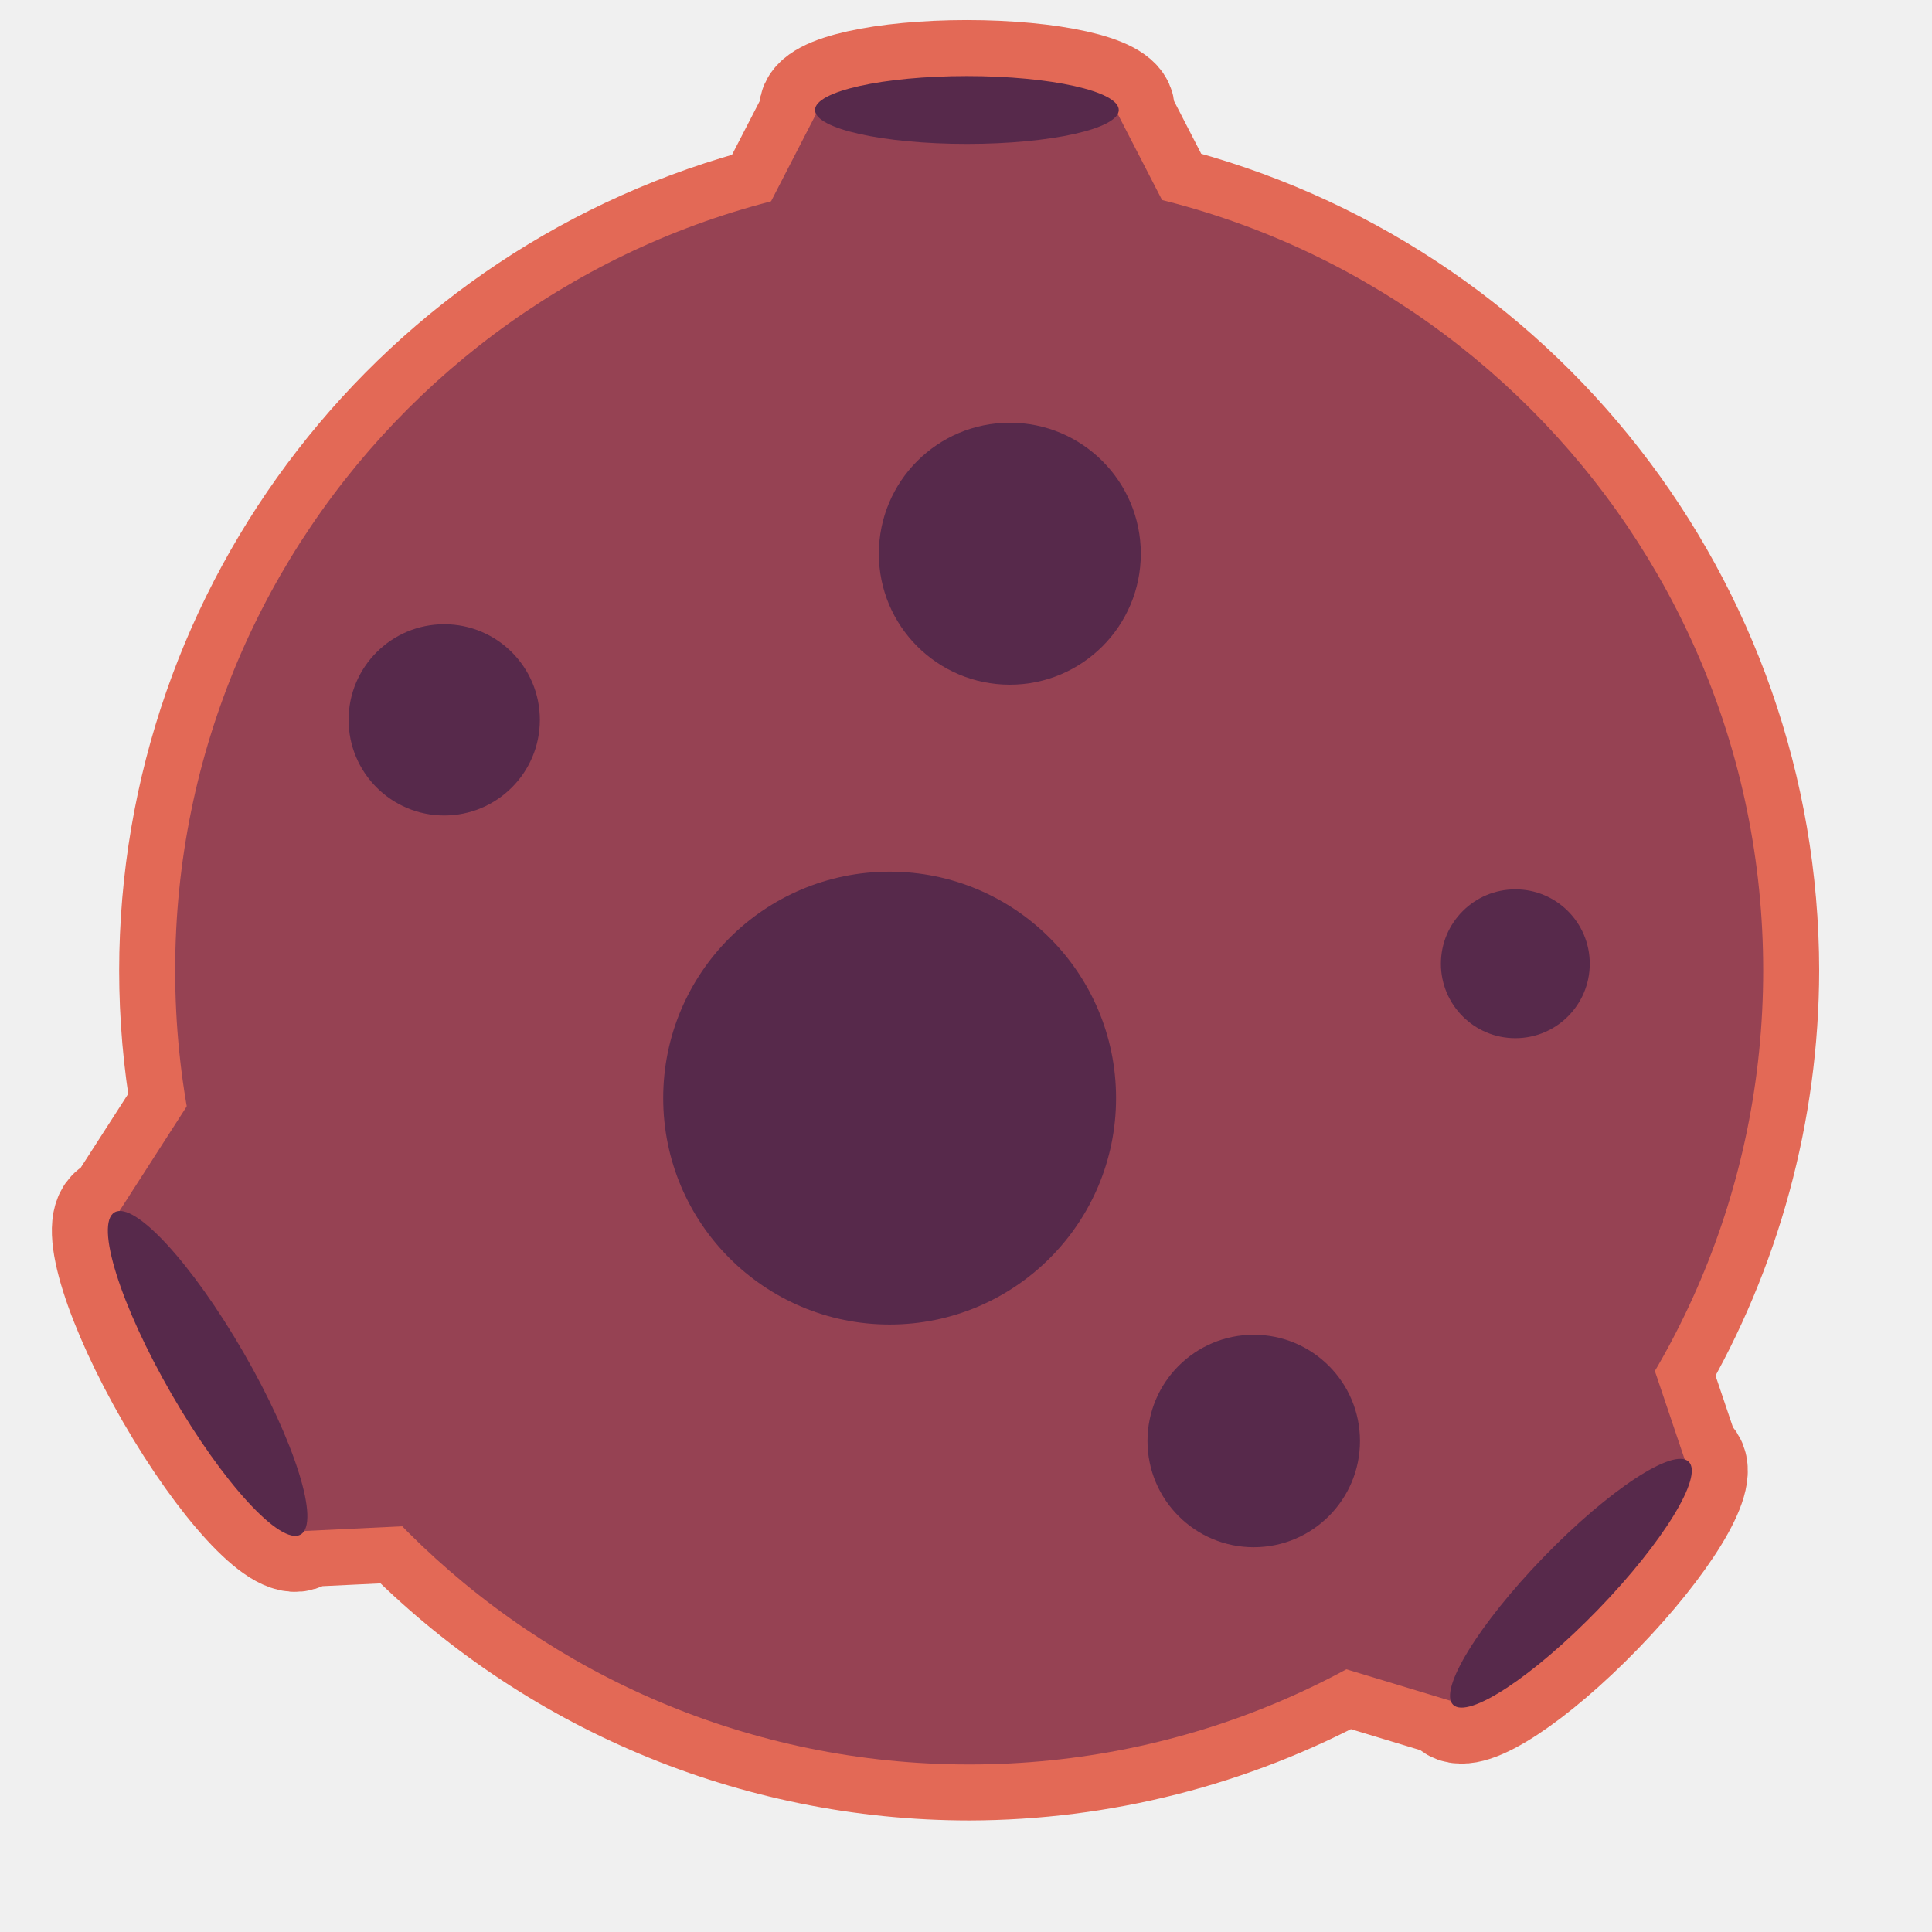
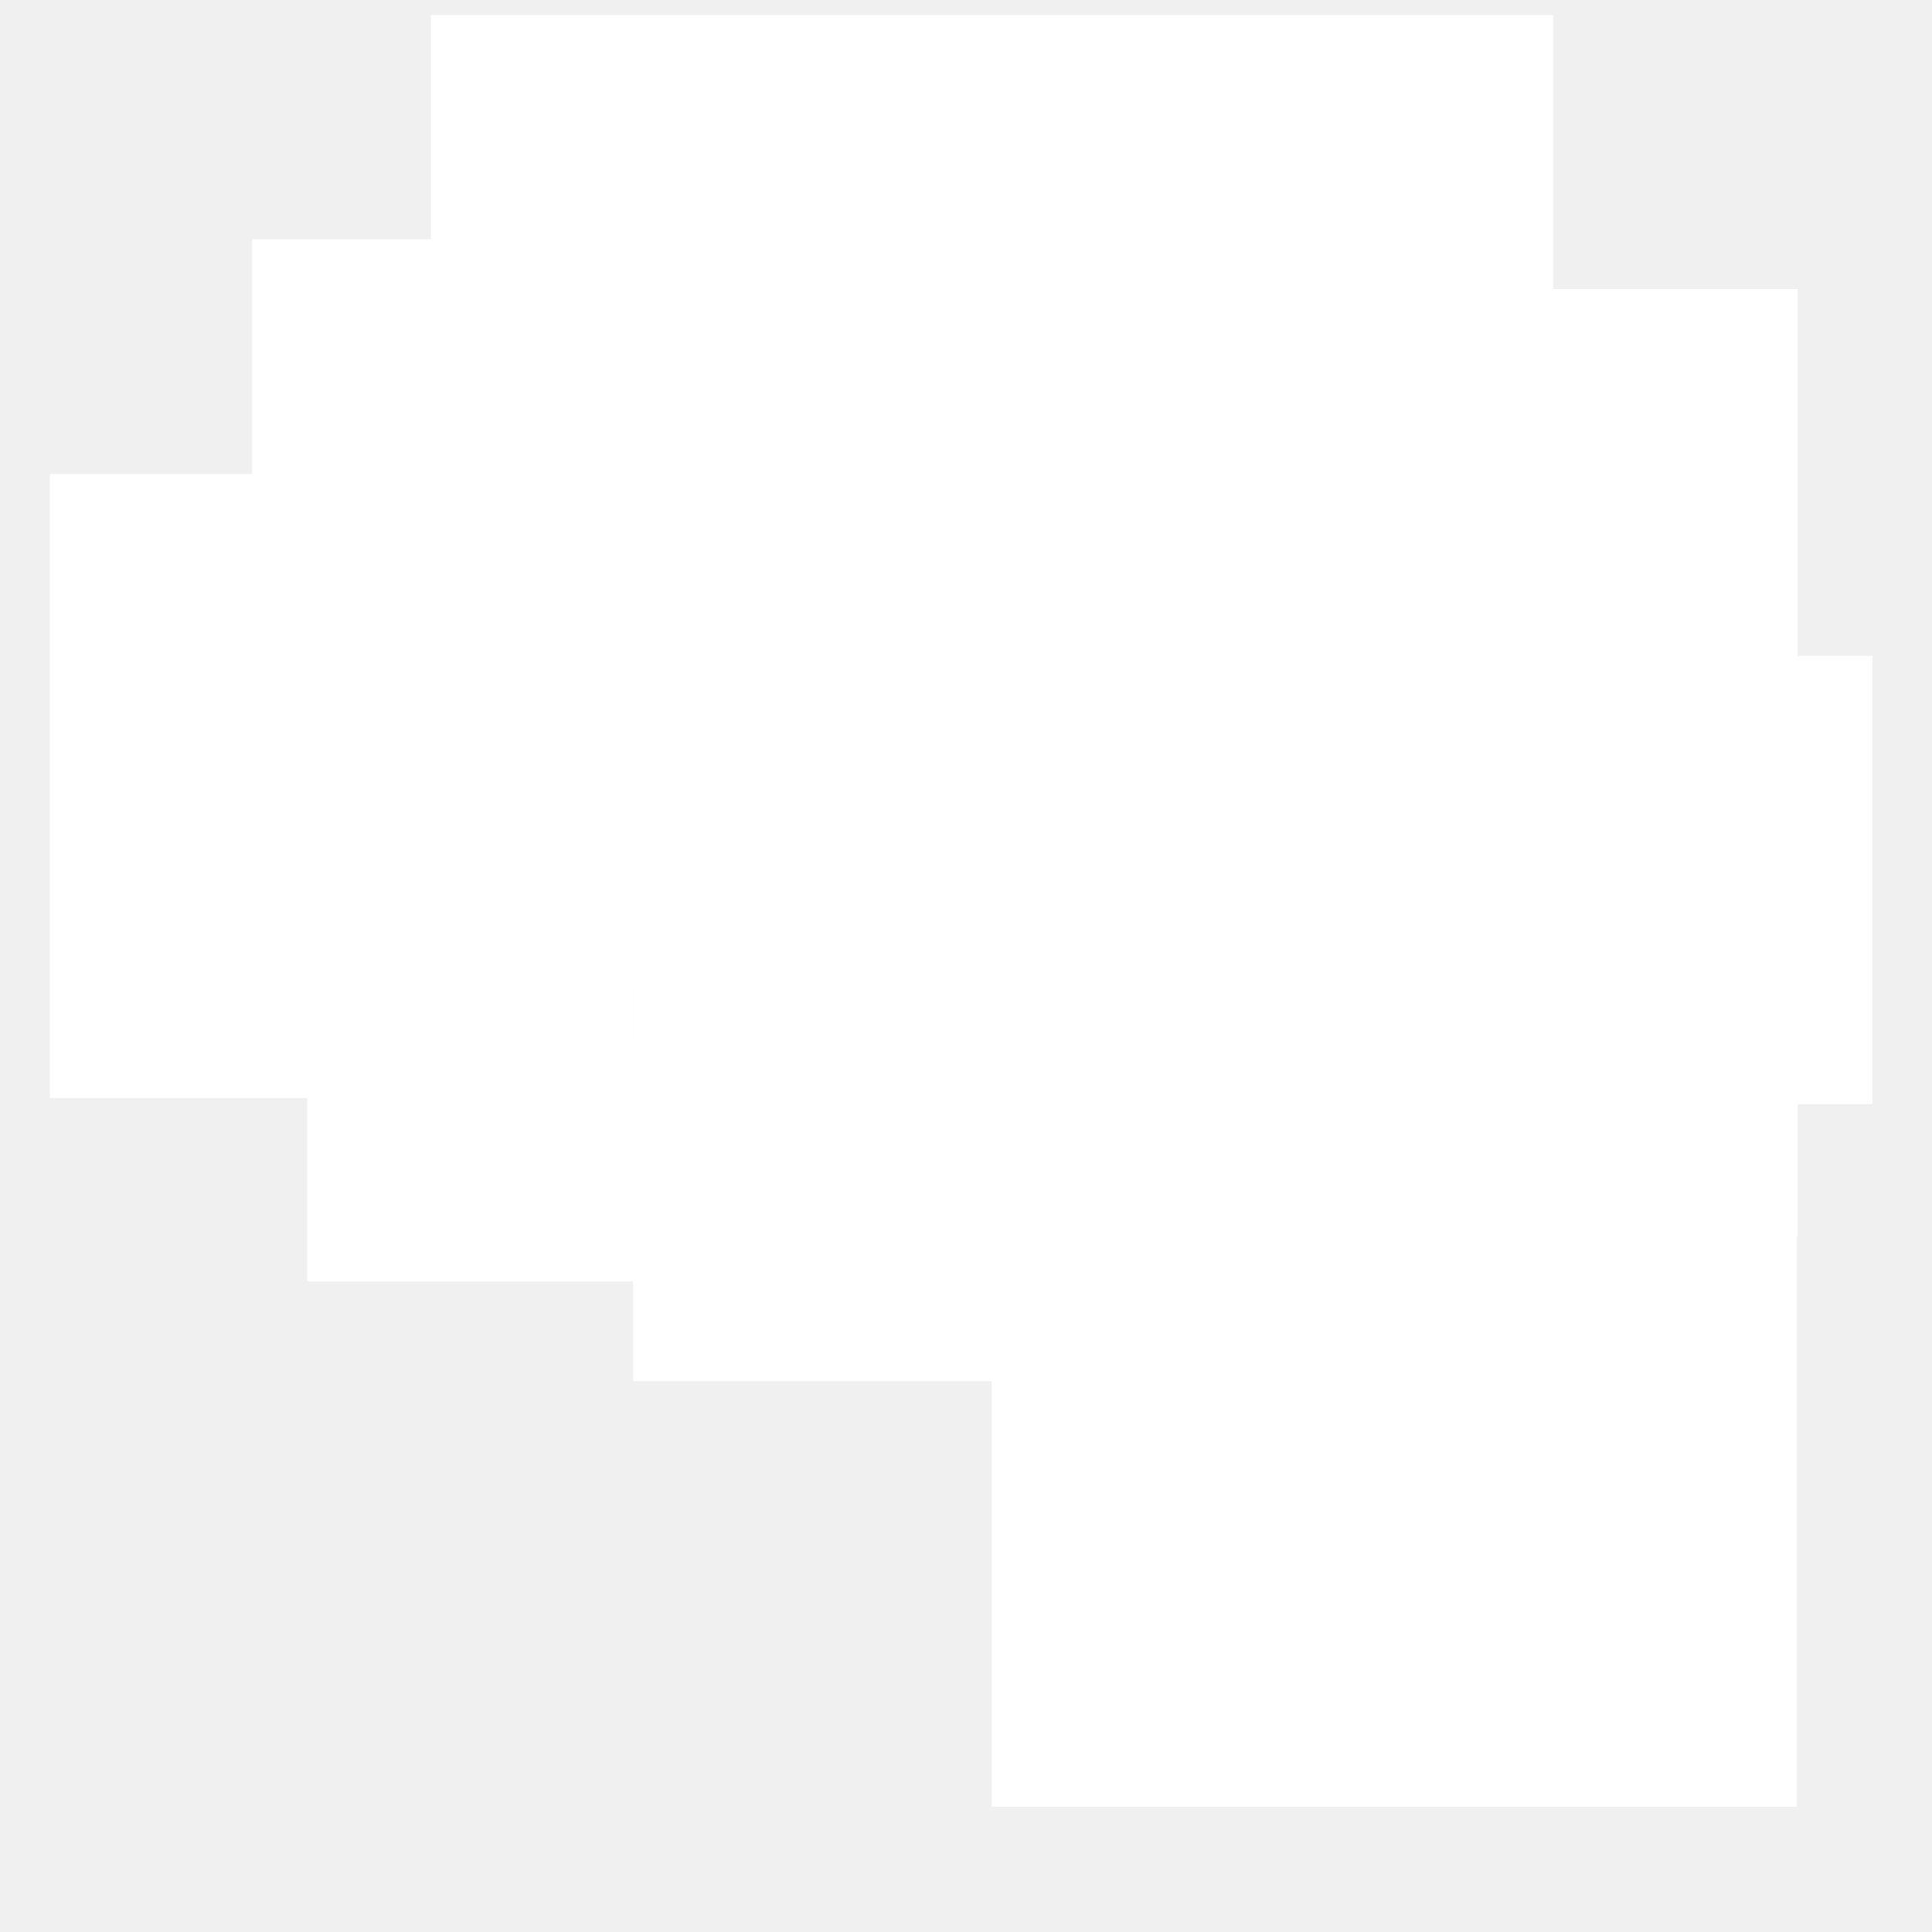
- <svg xmlns="http://www.w3.org/2000/svg" width="256" height="256" viewBox="0 0 256 256" version="1.1" id="svg8">
-   <defs id="defs2" />
-   <g id="layer1" transform="translate(0,-835.25)">
-     <g id="g981" transform="translate(2.445848,-6.060896)">
-       <path id="circle920" transform="translate(0,835.25)" d="m 125.672,16.139 a 20.125,4.496 0 0 0 -20.125,4.494 20.125,4.496 0 0 0 0.15,0.502 l -6.043,11.73 a 105.211,105.211 0 0 0 -78.891,101.785 105.211,105.211 0 0 0 1.553,17.98 l -8.945,13.908 a 24.65,5.506 60 0 0 -0.633,0.16 24.65,5.506 60 0 0 7.557,24.1 24.65,5.506 60 0 0 17.094,18.594 24.65,5.506 60 0 0 0.441,-0.467 l 13.047,-0.625 a 105.211,105.211 0 0 0 75.098,31.561 105.211,105.211 0 0 0 49.834,-12.656 l 14.008,4.24 a 5.01,22.427 44.095 0 0 0.285,0.512 5.01,22.427 44.095 0 0 19.205,-12.621 5.01,22.427 44.095 0 0 12.008,-19.594 5.01,22.427 44.095 0 0 -0.523,-0.283 l -4.01,-11.881 a 105.211,105.211 0 0 0 14.404,-52.928 105.211,105.211 0 0 0 -79.555,-101.898 l -5.979,-11.605 a 20.125,4.496 0 0 0 0.145,-0.514 20.125,4.496 0 0 0 -20.125,-4.494 z" style="opacity:1;fill:#964253;fill-opacity:1;stroke:#e36956;stroke-width:14.838;stroke-linecap:round;stroke-linejoin:round;stroke-miterlimit:4;stroke-dasharray:none;stroke-dashoffset:0;stroke-opacity:1;paint-order:fill markers stroke" />
-       <circle r="105.211" cy="969.901" cx="125.975" id="path812" style="opacity:1;fill:#964253;fill-opacity:1;stroke:none;stroke-width:14.838;stroke-linecap:round;stroke-linejoin:round;stroke-miterlimit:4;stroke-dasharray:none;stroke-dashoffset:0;stroke-opacity:1;paint-order:fill markers stroke" />
-       <g transform="matrix(0.4232607,0,0,0.4232607,-246.4949,754.7185)" id="g835" style="stroke-width:2.191">
-         <path style="opacity:1;fill:#964253;fill-opacity:1;stroke:none;stroke-width:35.057;stroke-linecap:round;stroke-linejoin:round;stroke-miterlimit:4;stroke-dasharray:none;stroke-dashoffset:0;stroke-opacity:1;paint-order:fill markers stroke" d="M 834.226,236.064 H 924.345 l 17.022,33.043 H 817.204 Z" id="rect828" />
-         <ellipse style="opacity:1;fill:#57294b;fill-opacity:1;stroke:none;stroke-width:35.057;stroke-linecap:round;stroke-linejoin:round;stroke-miterlimit:4;stroke-dasharray:none;stroke-dashoffset:0;stroke-opacity:1;paint-order:fill markers stroke" id="path831" cx="879.286" cy="239.014" rx="47.547" ry="10.621" />
-       </g>
-       <g style="stroke-width:1.789" transform="matrix(-0.2592164,-0.4489761,0.4489761,-0.2592164,145.677,1480.031)" id="g841">
-         <path id="path837" d="M 834.226,236.064 H 924.345 l 17.022,33.043 H 817.204 Z" style="opacity:1;fill:#964253;fill-opacity:1;stroke:none;stroke-width:28.621;stroke-linecap:round;stroke-linejoin:round;stroke-miterlimit:4;stroke-dasharray:none;stroke-dashoffset:0;stroke-opacity:1;paint-order:fill markers stroke" />
-         <ellipse ry="10.621" rx="47.547" cy="239.014" cx="879.286" id="ellipse839" style="opacity:1;fill:#57294b;fill-opacity:1;stroke:none;stroke-width:28.621;stroke-linecap:round;stroke-linejoin:round;stroke-miterlimit:4;stroke-dasharray:none;stroke-dashoffset:0;stroke-opacity:1;paint-order:fill markers stroke" />
-       </g>
-       <g id="g847" transform="matrix(0.3282279,-0.338765,-0.338765,-0.3282279,-1.92846,1427.421)" style="stroke-width:1.966">
-         <path style="opacity:1;fill:#964253;fill-opacity:1;stroke:none;stroke-width:31.457;stroke-linecap:round;stroke-linejoin:round;stroke-miterlimit:4;stroke-dasharray:none;stroke-dashoffset:0;stroke-opacity:1;paint-order:fill markers stroke" d="M 834.226,236.064 H 924.345 l 17.022,33.043 H 817.204 Z" id="path843" />
-         <ellipse style="opacity:1;fill:#57294b;fill-opacity:1;stroke:none;stroke-width:31.457;stroke-linecap:round;stroke-linejoin:round;stroke-miterlimit:4;stroke-dasharray:none;stroke-dashoffset:0;stroke-opacity:1;paint-order:fill markers stroke" id="ellipse845" cx="879.286" cy="239.014" rx="47.547" ry="10.621" />
-       </g>
-       <g transform="matrix(0.9273916,0,0,0.9273916,17.80422,69.94006)" id="g918">
-         <circle r="32.352" cy="988.659" cx="105.275" id="circle822" style="opacity:1;fill:#57294b;fill-opacity:1;stroke:none;stroke-width:20.893;stroke-linecap:round;stroke-linejoin:round;stroke-miterlimit:4;stroke-dasharray:none;stroke-dashoffset:0;stroke-opacity:1;paint-order:fill markers stroke" />
-         <circle style="opacity:1;fill:#57294b;fill-opacity:1;stroke:none;stroke-width:12.086;stroke-linecap:round;stroke-linejoin:round;stroke-miterlimit:4;stroke-dasharray:none;stroke-dashoffset:0;stroke-opacity:1;paint-order:fill markers stroke" id="circle905" cx="122.448" cy="910.877" r="18.715" />
-         <circle r="10.634" cy="969.466" cx="194.674" id="circle907" style="opacity:1;fill:#57294b;fill-opacity:1;stroke:none;stroke-width:6.867;stroke-linecap:round;stroke-linejoin:round;stroke-miterlimit:4;stroke-dasharray:none;stroke-dashoffset:0;stroke-opacity:1;paint-order:fill markers stroke" />
-         <circle style="opacity:1;fill:#57294b;fill-opacity:1;stroke:none;stroke-width:9.803;stroke-linecap:round;stroke-linejoin:round;stroke-miterlimit:4;stroke-dasharray:none;stroke-dashoffset:0;stroke-opacity:1;paint-order:fill markers stroke" id="circle909" cx="157.298" cy="1037.652" r="15.18" />
-         <circle r="13.664" cy="934.616" cx="41.635" id="circle911" style="opacity:1;fill:#57294b;fill-opacity:1;stroke:none;stroke-width:8.824;stroke-linecap:round;stroke-linejoin:round;stroke-miterlimit:4;stroke-dasharray:none;stroke-dashoffset:0;stroke-opacity:1;paint-order:fill markers stroke" />
-       </g>
-     </g>
-   </g>
+ <svg xmlns="http://www.w3.org/2000/svg" version="1.1" id="svg8" x="0px" y="0px" viewBox="0 0 256 256" style="enable-background:new 0 0 256 256;" xml:space="preserve">
+   <style type="text/css">
+ 	.st0{fill:#FFFFFF;}
+ </style>
+   <rect x="83.9" y="109.7" class="st0" width="75.6" height="73.3" />
+   <rect x="33.4" y="31.7" class="st0" width="113.6" height="99.1" />
+   <rect x="57.1" y="2" class="st0" width="148.7" height="84.9" />
+   <rect x="124" y="38.3" class="st0" width="114.2" height="125.5" />
+   <rect x="131.4" y="60.4" class="st0" width="106.7" height="179" />
+   <rect x="200.8" y="86.9" class="st0" width="47.3" height="59.4" />
+   <rect x="6.6" y="62.8" class="st0" width="77.3" height="82.7" />
+   <rect x="40.7" y="137.6" class="st0" width="58.4" height="32.2" />
</svg>
